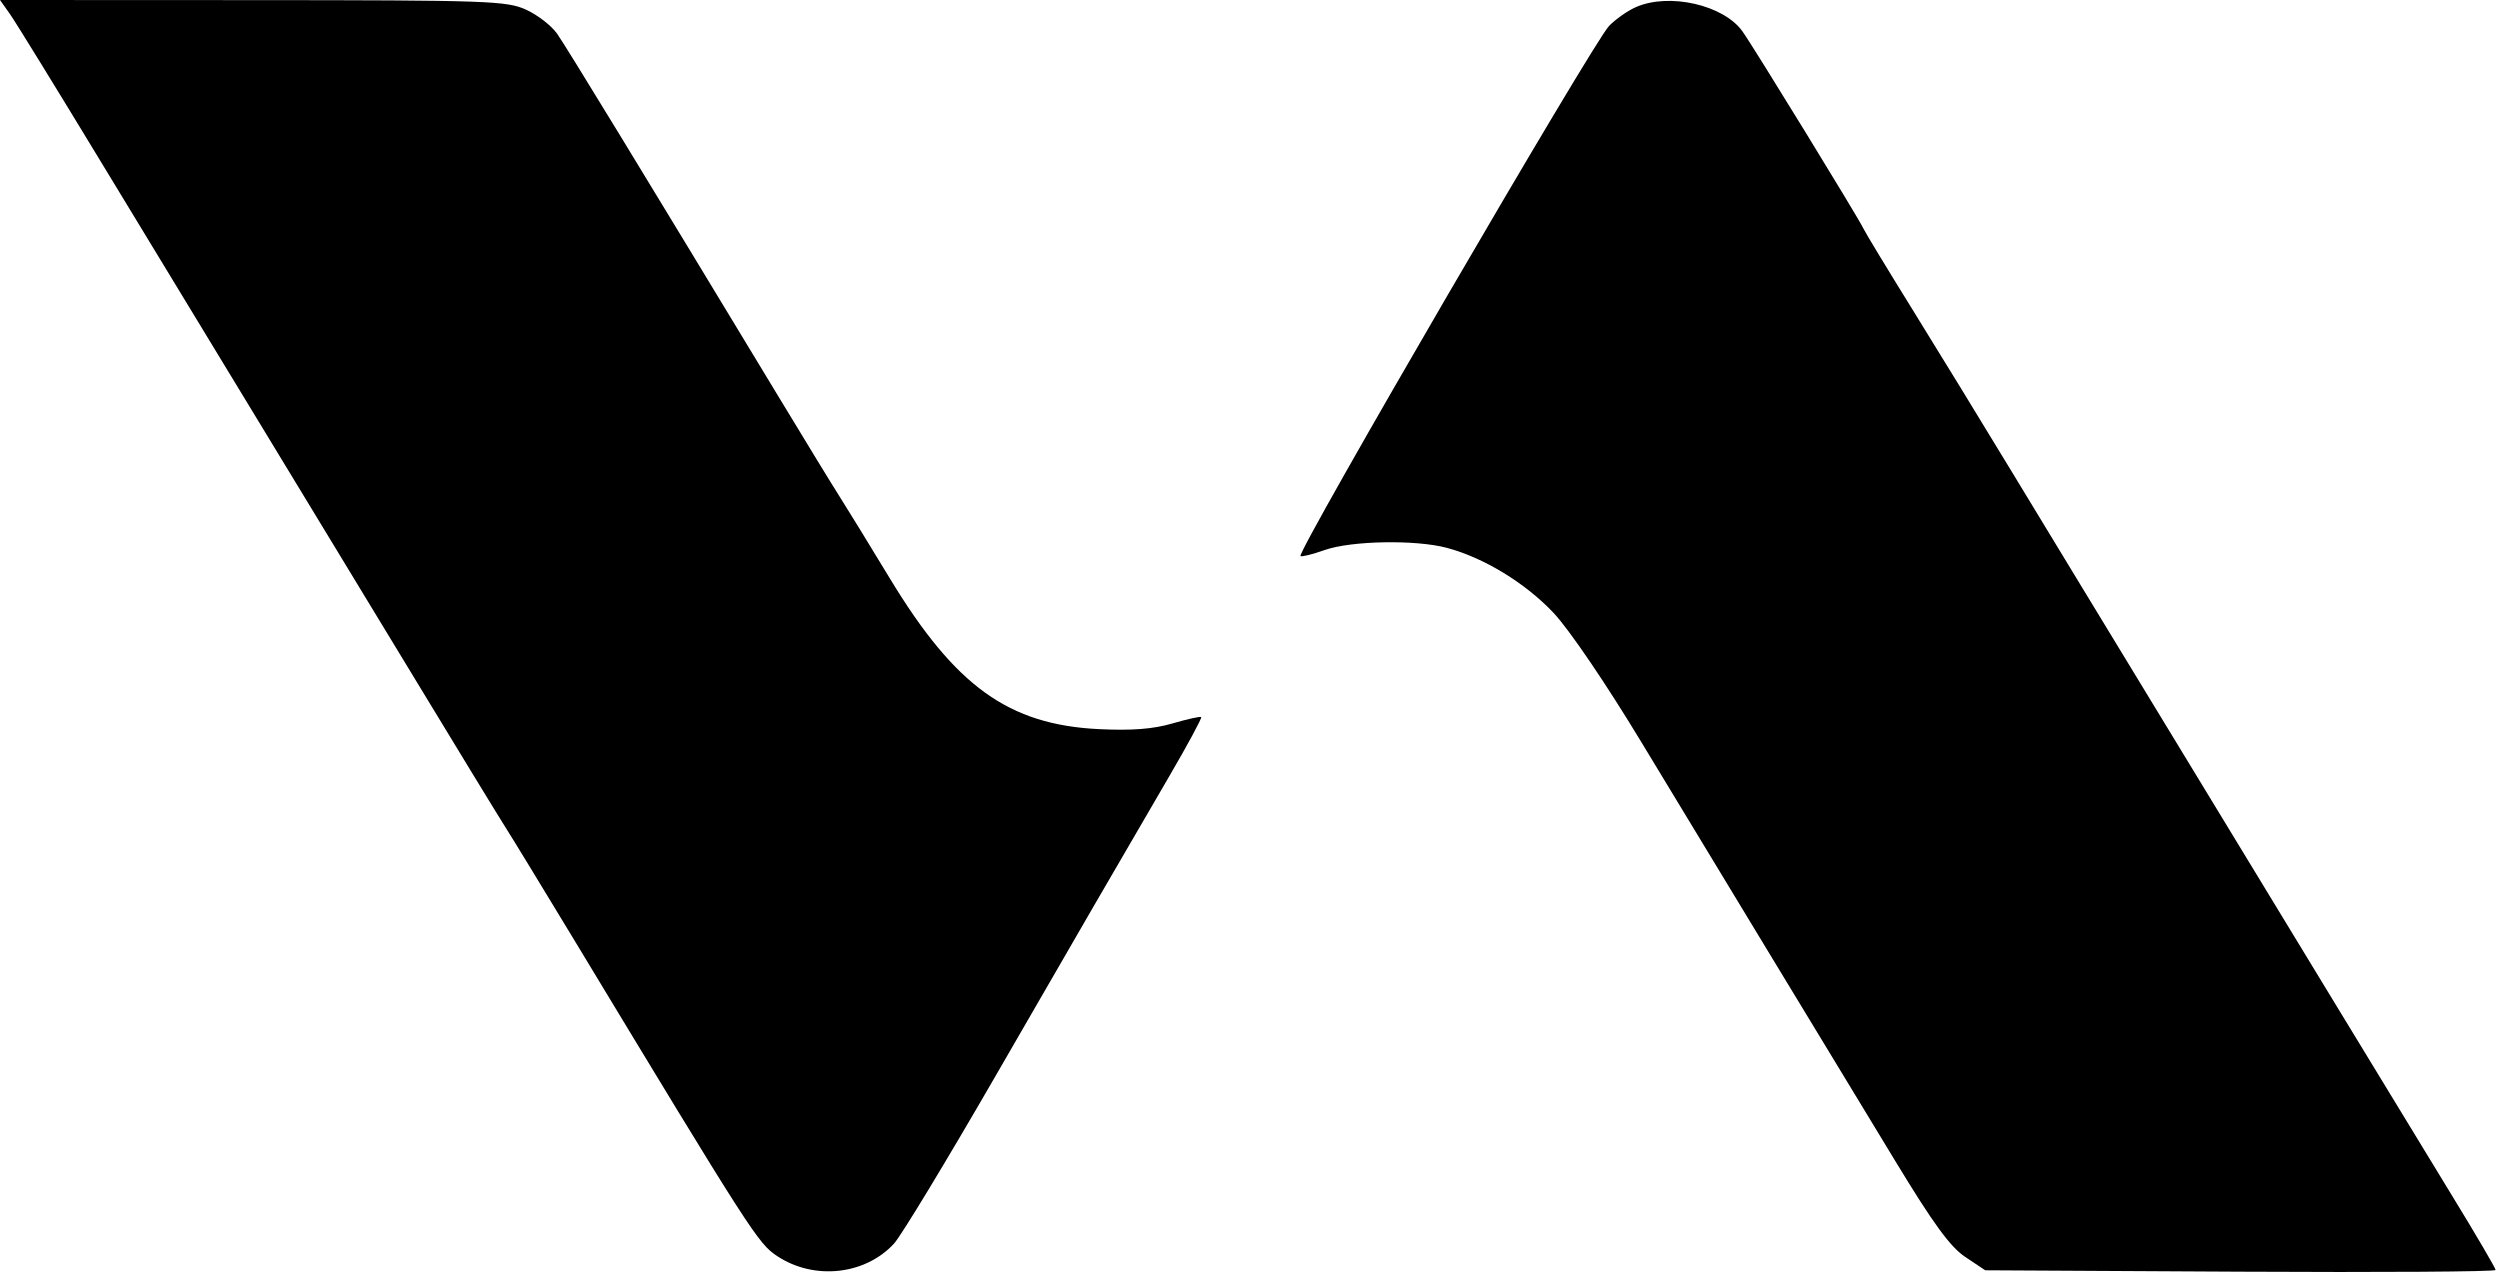
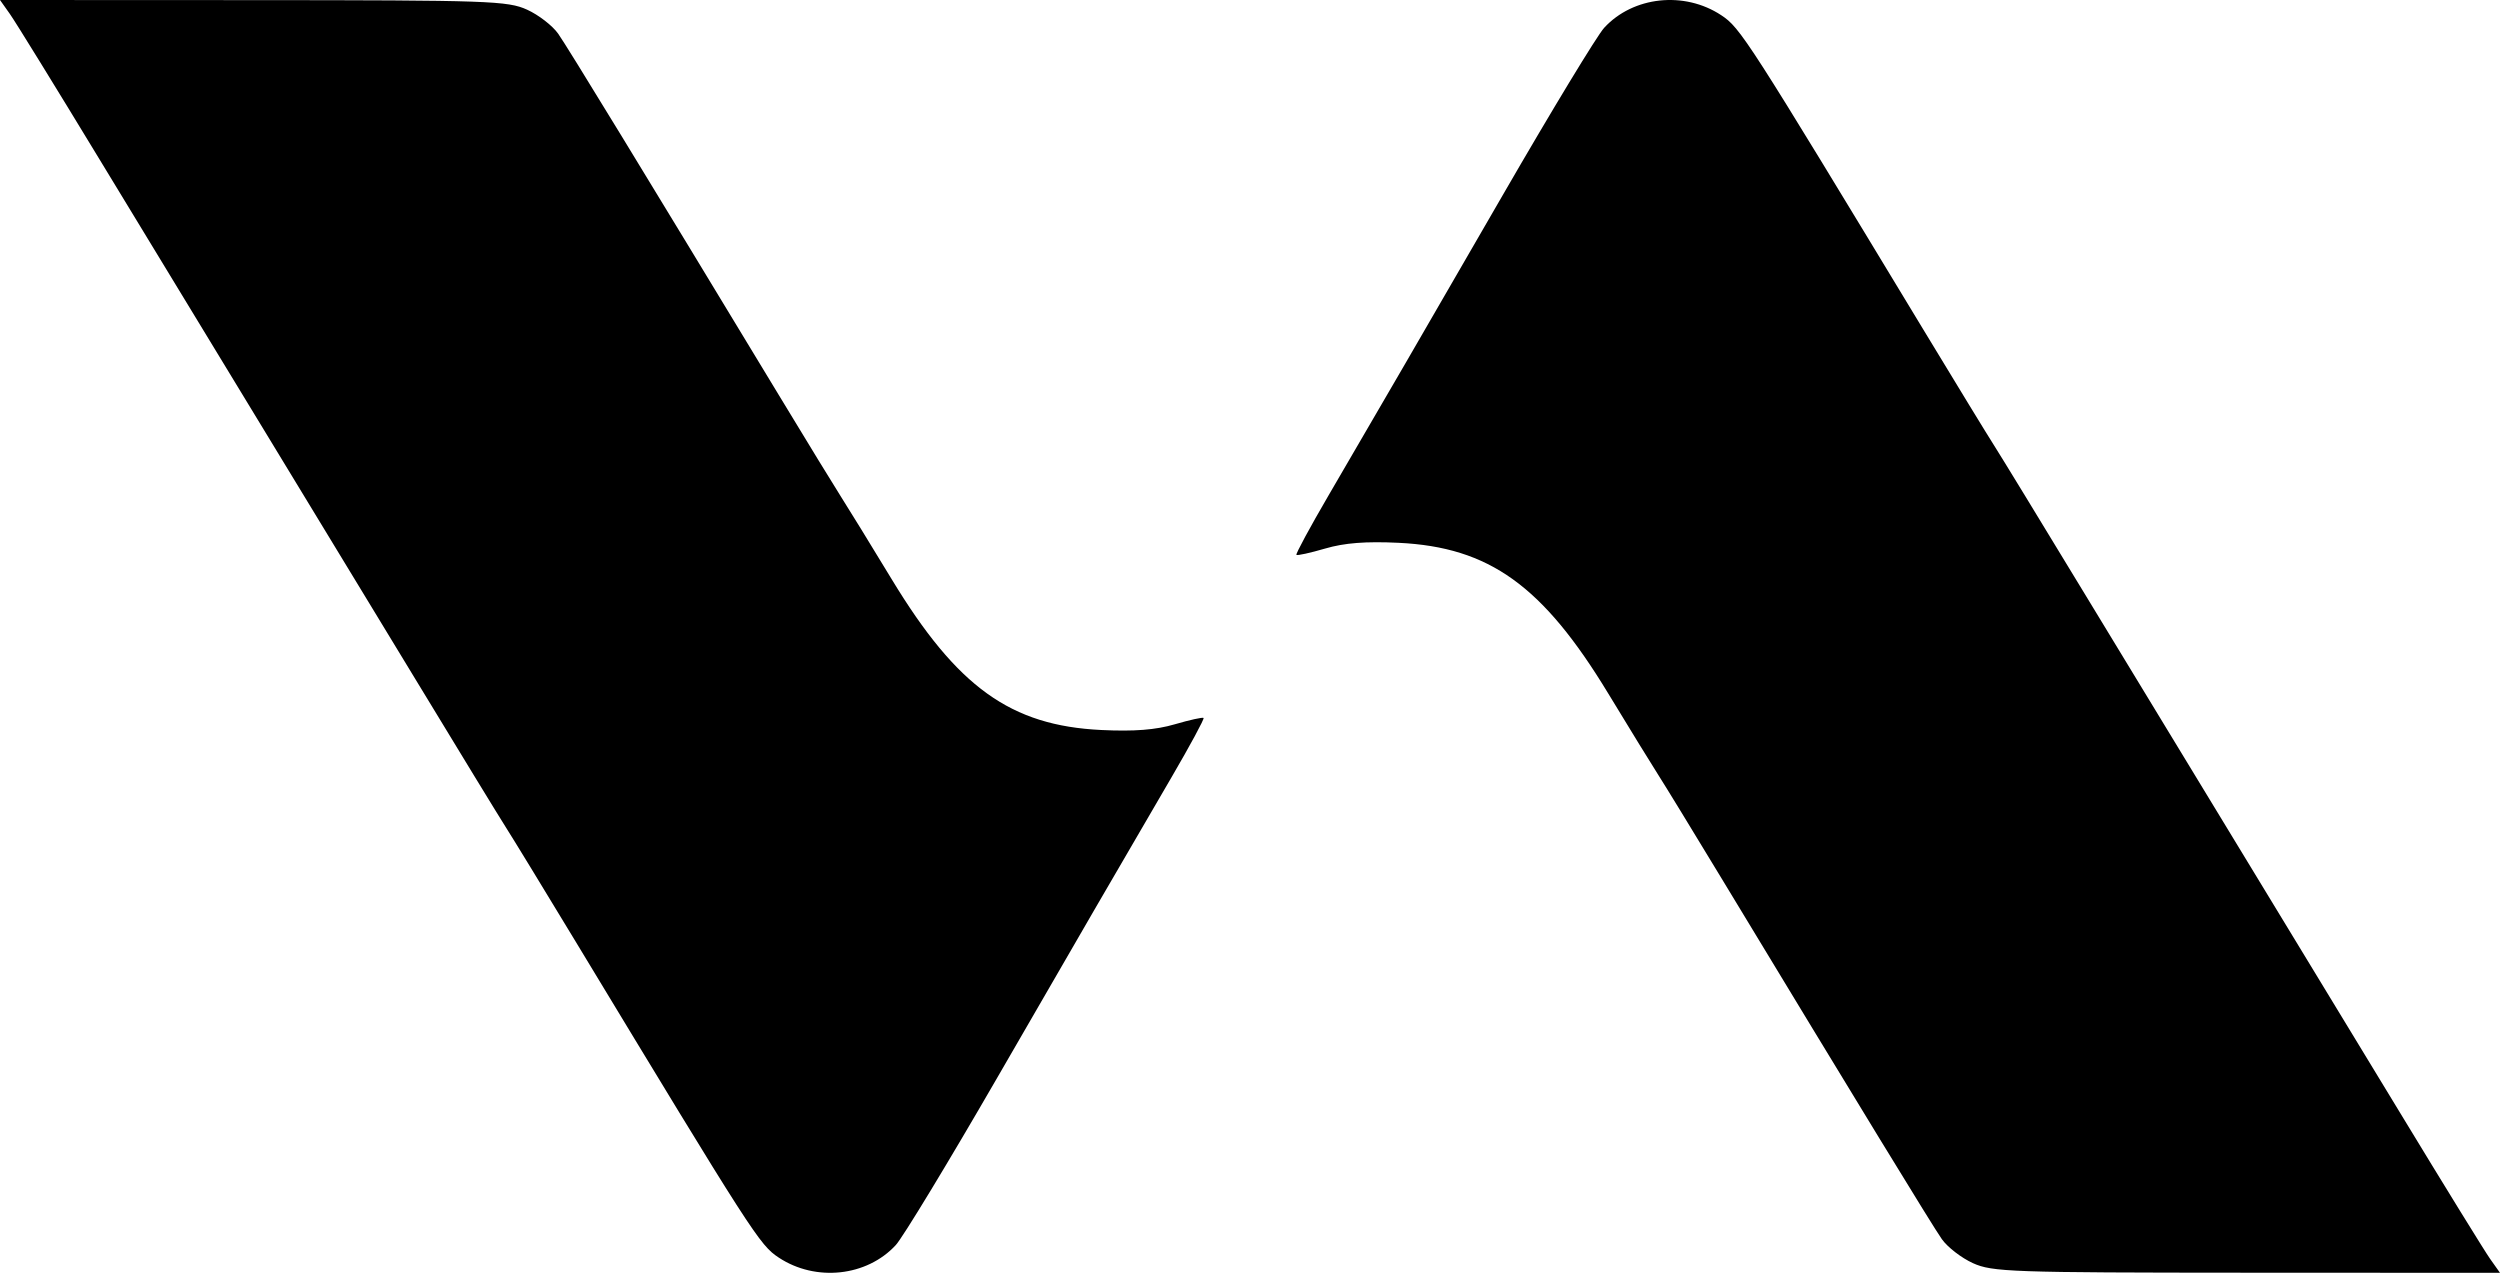
- <svg xmlns="http://www.w3.org/2000/svg" width="493" height="251" viewBox="0 0 493 251" fill="none">
-   <path fill-rule="evenodd" clip-rule="evenodd" d="M1.947 2.75C3.018 4.262 10.986 17.2 19.654 31.5C28.322 45.8 42.327 68.863 50.775 82.75C59.224 96.637 73.158 119.587 81.74 133.75C90.323 147.913 98.354 161.075 99.587 163C100.821 164.925 106.999 175.05 113.317 185.5C148.236 243.257 149.485 245.203 153.268 247.706C160.534 252.514 170.612 251.432 176.305 245.232C177.685 243.73 186.609 229 196.137 212.5C213.69 182.101 218.622 173.593 230.56 153.114C234.211 146.852 237.055 141.586 236.88 141.411C236.706 141.237 234.158 141.799 231.219 142.66C227.431 143.771 223.218 144.099 216.755 143.787C198.901 142.925 188.395 135.367 175.512 114.117C171.306 107.178 166.853 99.925 165.617 98C164.382 96.075 158.881 87.075 153.394 78C126.465 33.467 111.68 9.235 109.85 6.633C108.741 5.057 105.989 2.929 103.735 1.905C99.916 0.171 96.239 0.042 49.818 0.022L0 0L1.947 2.75ZM322.636 1.387C320.986 2.106 318.581 3.792 317.292 5.132C314.144 8.405 255.671 108.869 256.457 109.654C256.659 109.856 258.807 109.322 261.23 108.467C266.454 106.623 279.147 106.393 285.302 108.03C292.615 109.976 300.8 114.963 306.368 120.868C309.444 124.131 316.718 134.837 323.657 146.318C330.246 157.218 341.966 176.568 349.703 189.318C357.441 202.068 368.241 219.87 373.703 228.879C381.261 241.341 384.575 245.884 387.562 247.879L391.488 250.5L441.812 250.777C469.49 250.929 492.136 250.779 492.136 250.443C492.136 250.107 488.375 243.683 483.777 236.166C479.18 228.65 468.31 210.8 459.622 196.5C433.613 153.689 412.988 119.767 410.23 115.263C408.803 112.932 402.792 103.032 396.872 93.263C390.951 83.493 382.062 68.975 377.118 61C372.173 53.025 367.816 45.831 367.434 45.012C366.451 42.907 345.64 8.989 343.585 6.145C339.84 0.96 329.17 -1.463 322.636 1.387Z" fill="black" />
+ <svg xmlns="http://www.w3.org/2000/svg" width="493" height="251" fill="none">
+   <path fill="#000" fill-rule="evenodd" d="M1.95 2.753c1.074 1.514 9.058 14.467 17.743 28.784a45664.2 45664.2 0 0 0 31.182 51.31 40042.09 40042.09 0 0 1 31.027 51.061c8.6 14.179 16.646 27.357 17.882 29.284 1.236 1.928 7.427 12.064 13.757 22.527 34.988 57.825 36.24 59.773 40.03 62.279 7.28 4.814 17.378 3.731 23.083-2.477 1.382-1.504 10.324-16.251 19.871-32.77 17.587-30.435 22.529-38.953 34.491-59.456 3.658-6.27 6.508-11.542 6.332-11.717-.174-.174-2.727.388-5.672 1.25-3.795 1.113-8.017 1.441-14.493 1.129-17.889-.863-28.416-8.43-41.324-29.705-4.214-6.948-8.676-14.209-9.915-16.136-1.237-1.928-6.749-10.938-12.247-20.024-26.982-44.585-41.796-68.846-43.63-71.451-1.111-1.578-3.868-3.709-6.127-4.734C100.114.171 96.43.042 49.917.022L0 0l1.95 2.753ZM491.049 248.247c-1.073-1.514-9.057-14.467-17.742-28.784a46899.398 46899.398 0 0 0-31.182-51.311 39420.49 39420.49 0 0 1-31.027-51.06c-8.6-14.179-16.646-27.357-17.882-29.284-1.236-1.928-7.427-12.065-13.757-22.527-34.988-57.825-36.239-59.773-40.03-62.28-7.28-4.813-17.378-3.73-23.083 2.478-1.382 1.504-10.324 16.25-19.871 32.77-17.587 30.435-22.529 38.953-34.491 59.456-3.658 6.27-6.508 11.542-6.332 11.717.174.174 2.727-.388 5.672-1.25 3.795-1.113 8.017-1.441 14.493-1.129 17.889.863 28.416 8.43 41.324 29.705 4.214 6.948 8.676 14.209 9.915 16.136 1.237 1.928 6.749 10.938 12.247 20.024 26.982 44.586 41.796 68.846 43.63 71.451 1.111 1.578 3.868 3.709 6.127 4.734 3.826 1.736 7.511 1.865 54.024 1.885L493 251l-1.951-2.753Z" clip-rule="evenodd" />
</svg>
